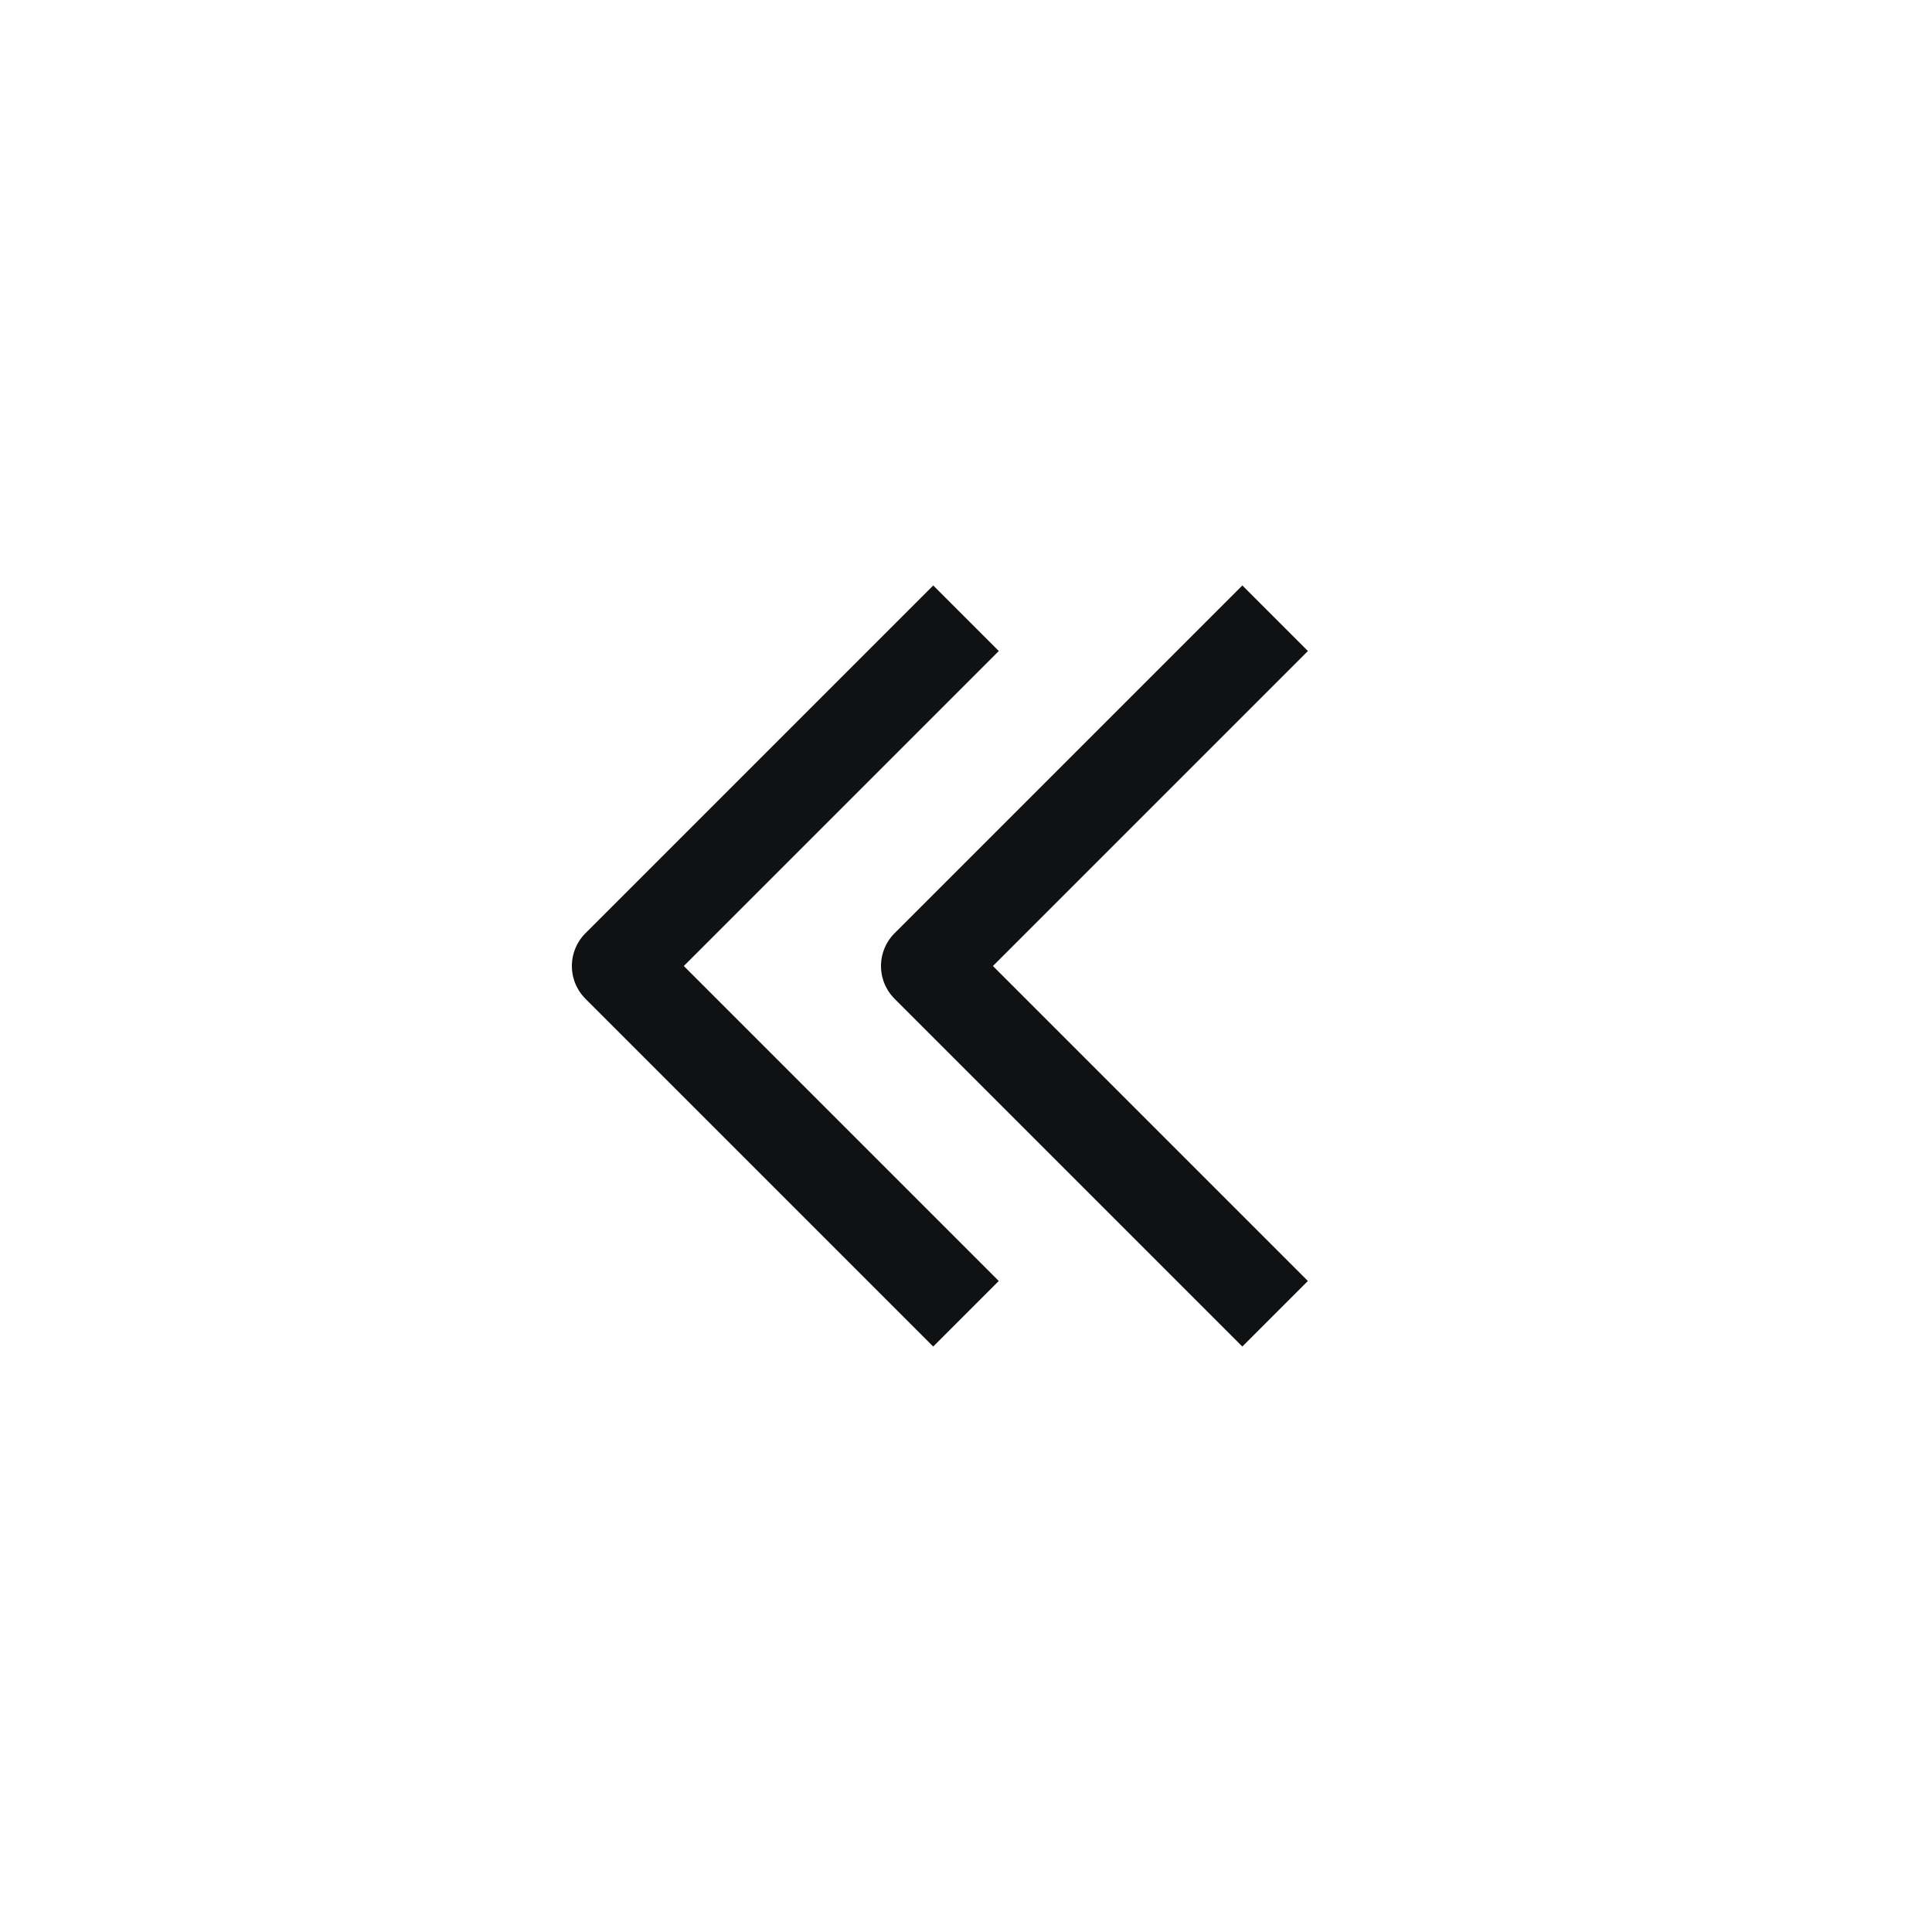
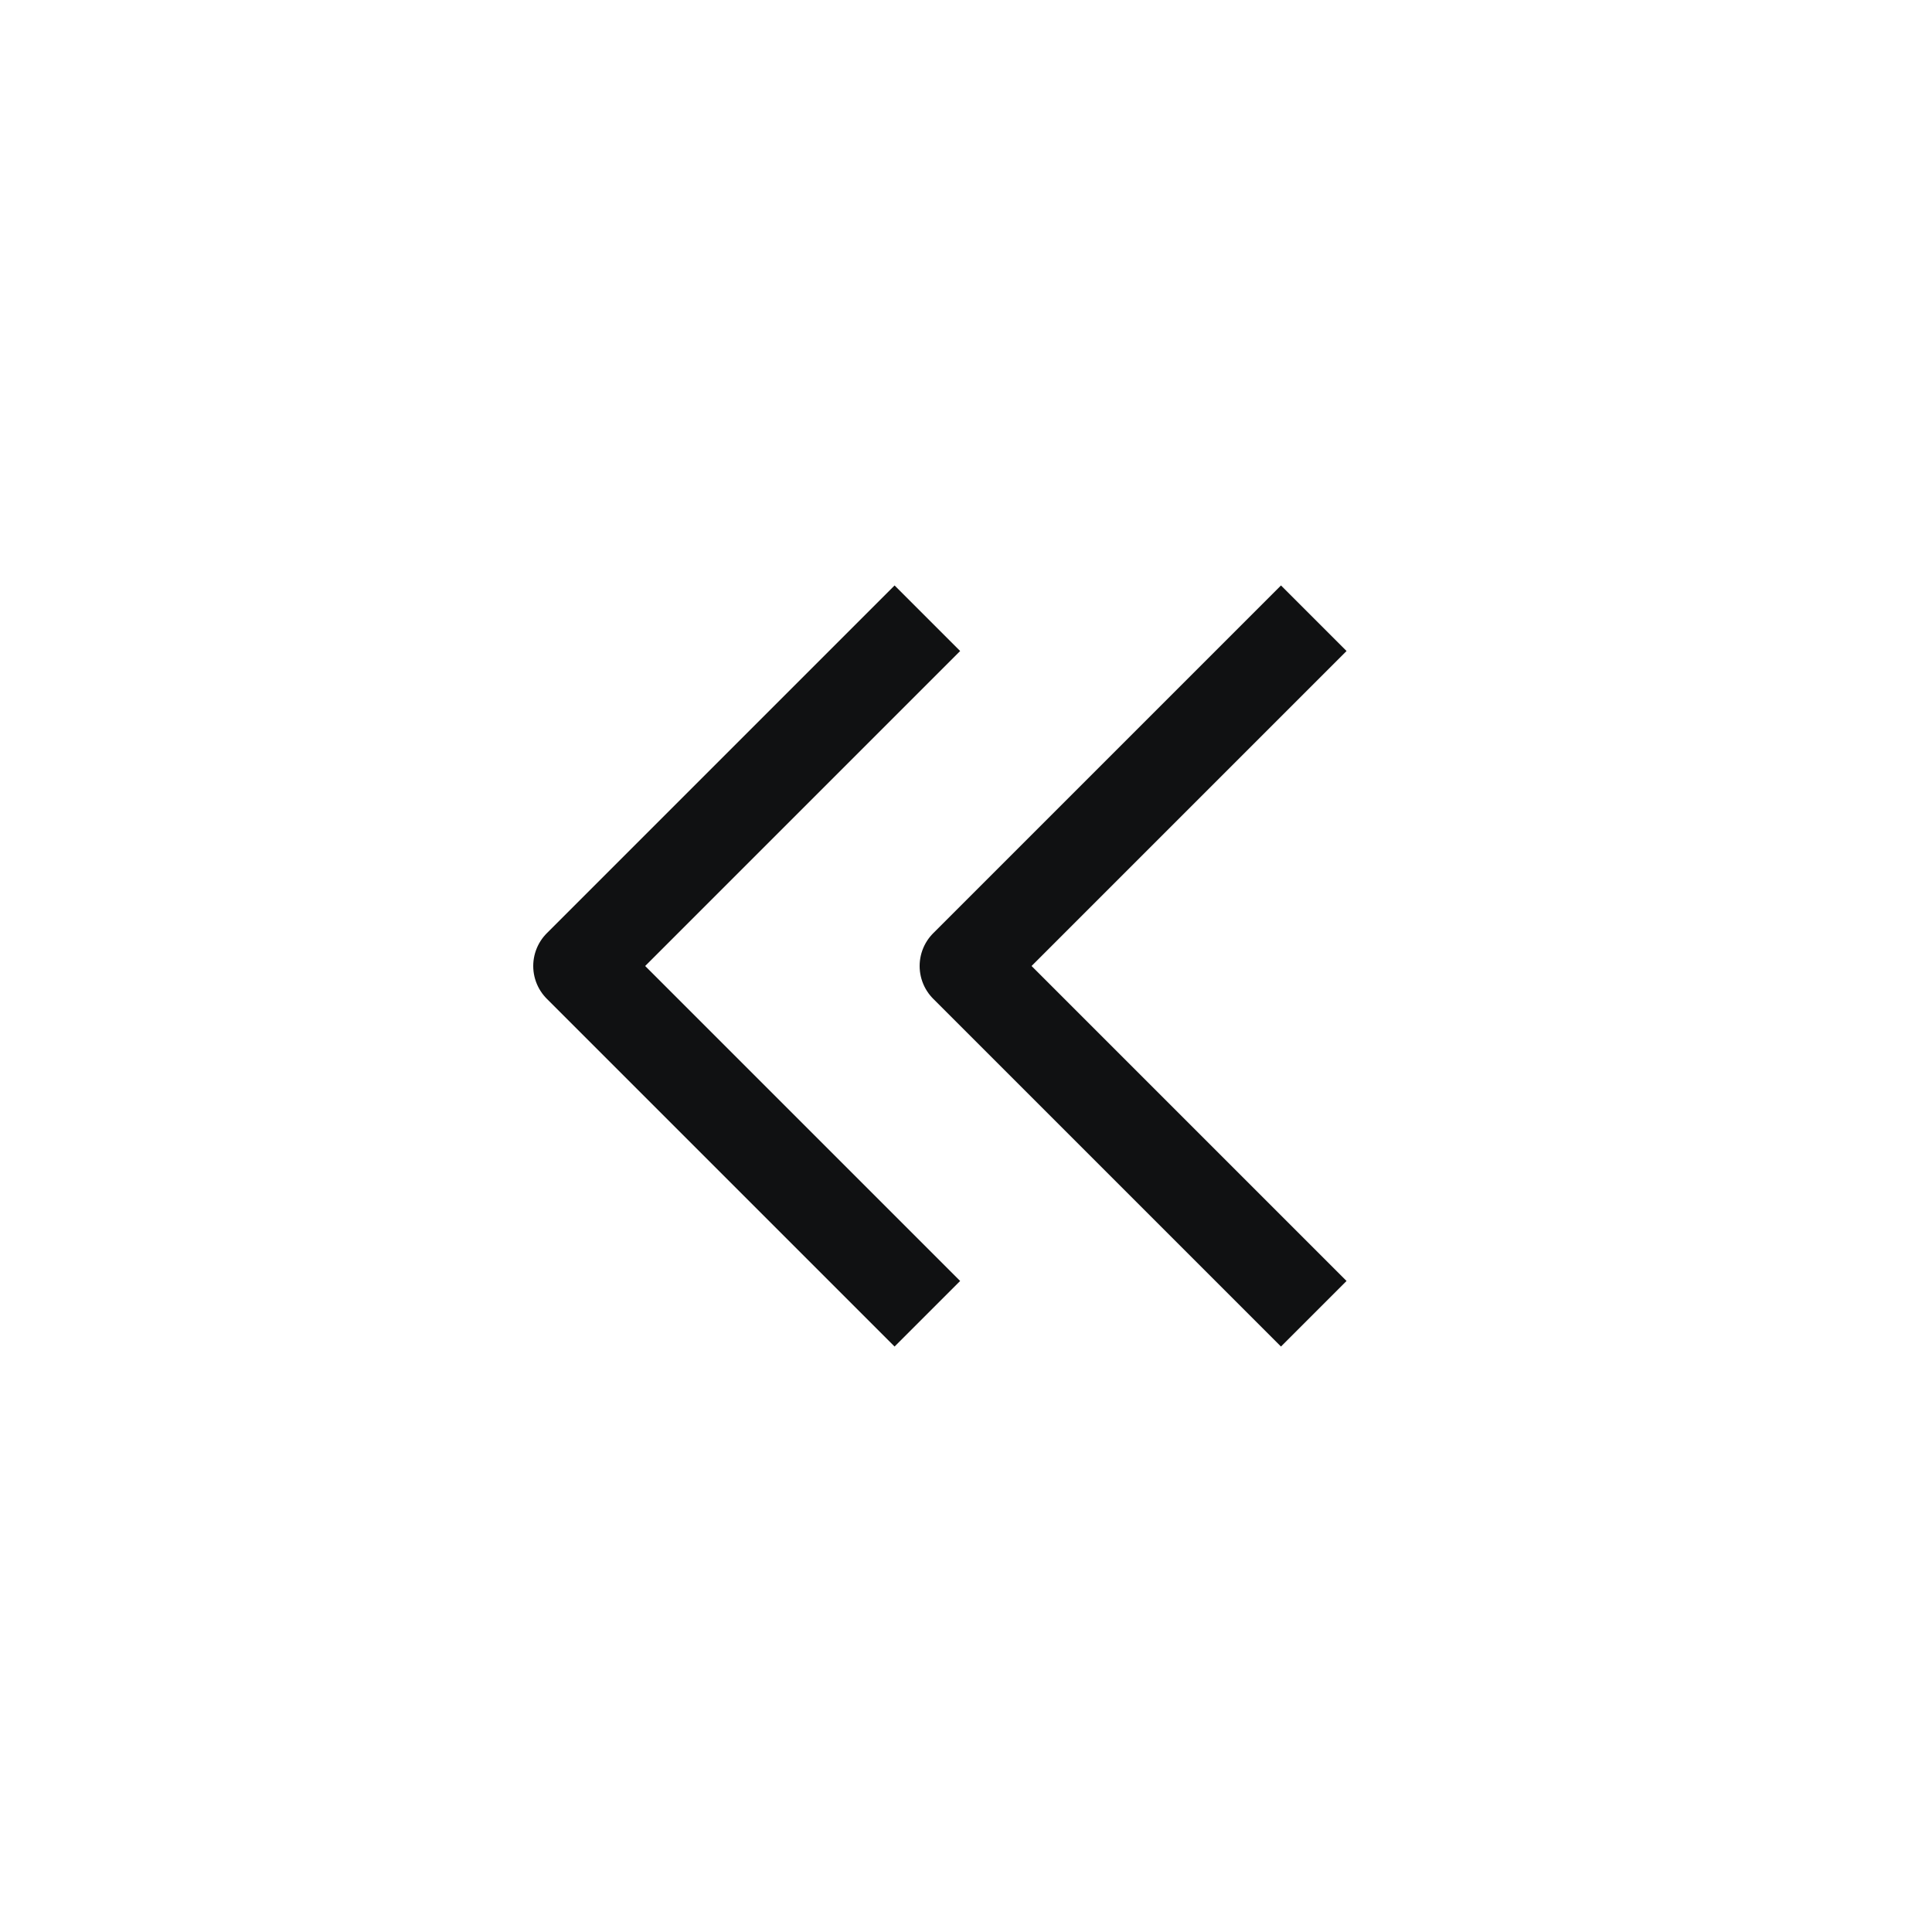
<svg xmlns="http://www.w3.org/2000/svg" width="25" height="25" viewBox="0 0 25 25" fill="none">
-   <path d="M12.5 17L8 12.5L12.5 8M16.5 17L12 12.5L16.5 8" stroke="#101112" stroke-width="1.2" stroke-linejoin="round" />
+   <path d="M12 17L7.5 12.5L12 8M17 17L12.5 12.5L17 8" stroke="#101112" stroke-width="1.2" stroke-linejoin="round" />
</svg>
